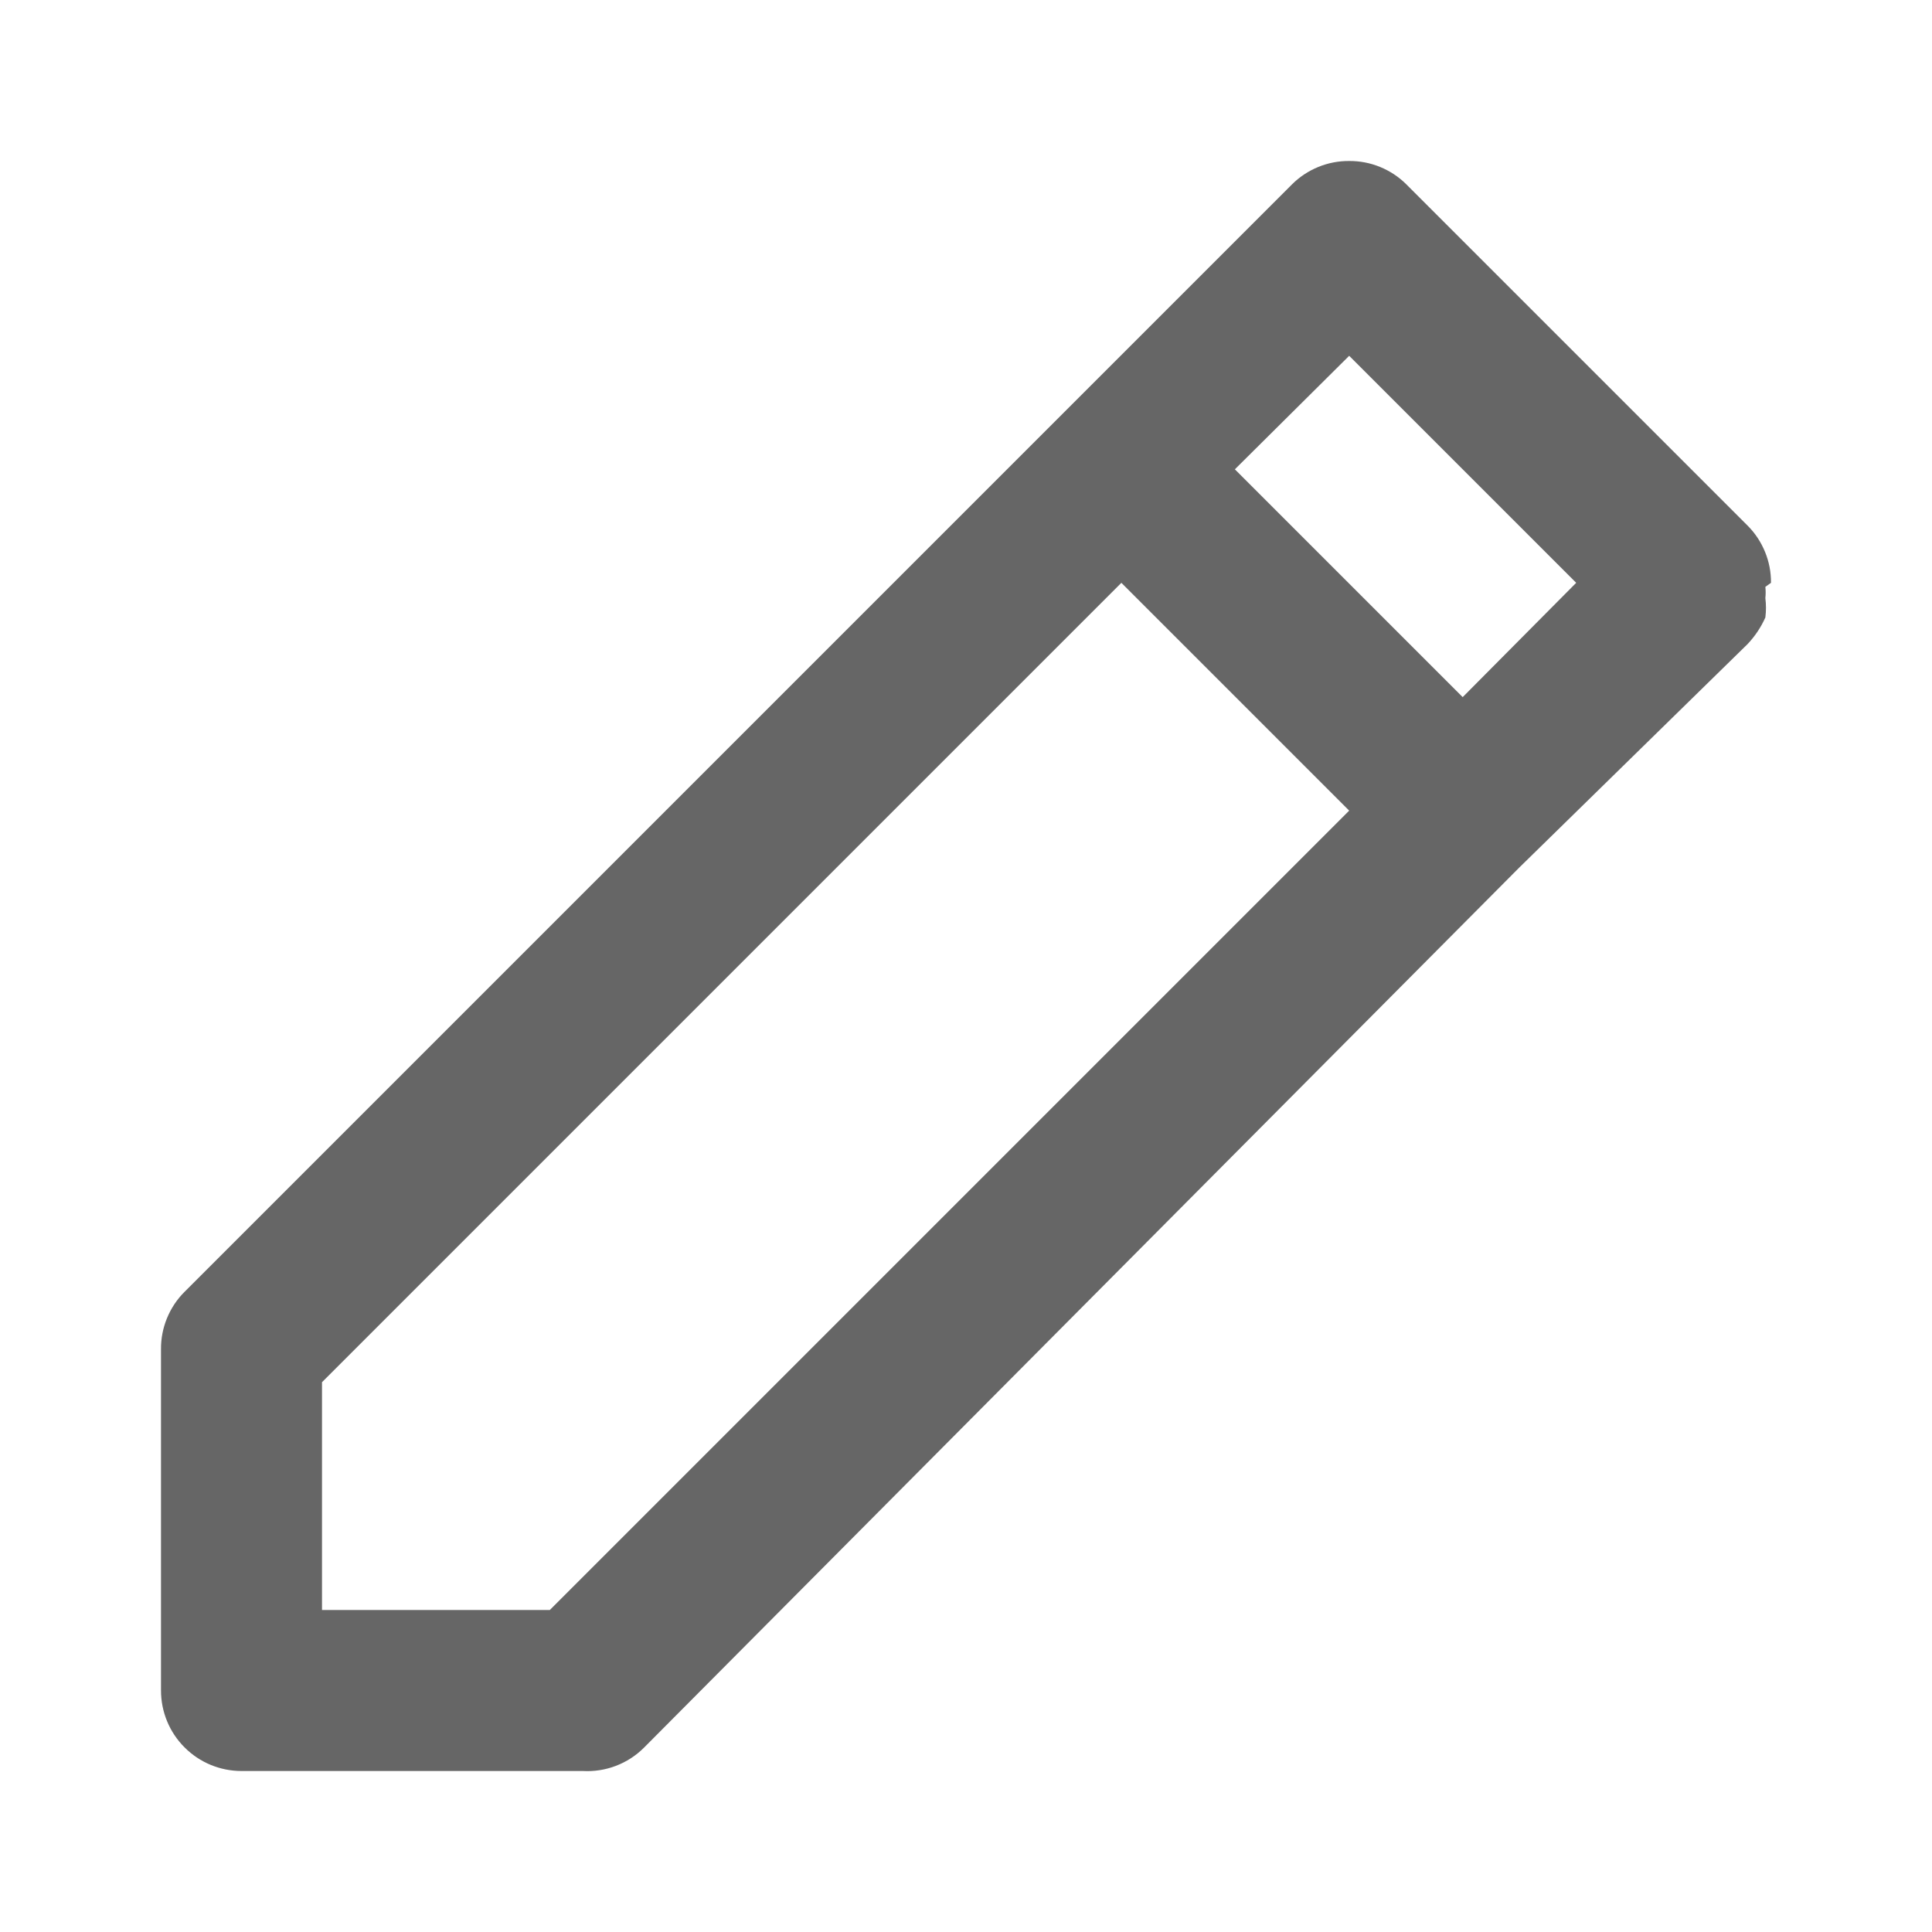
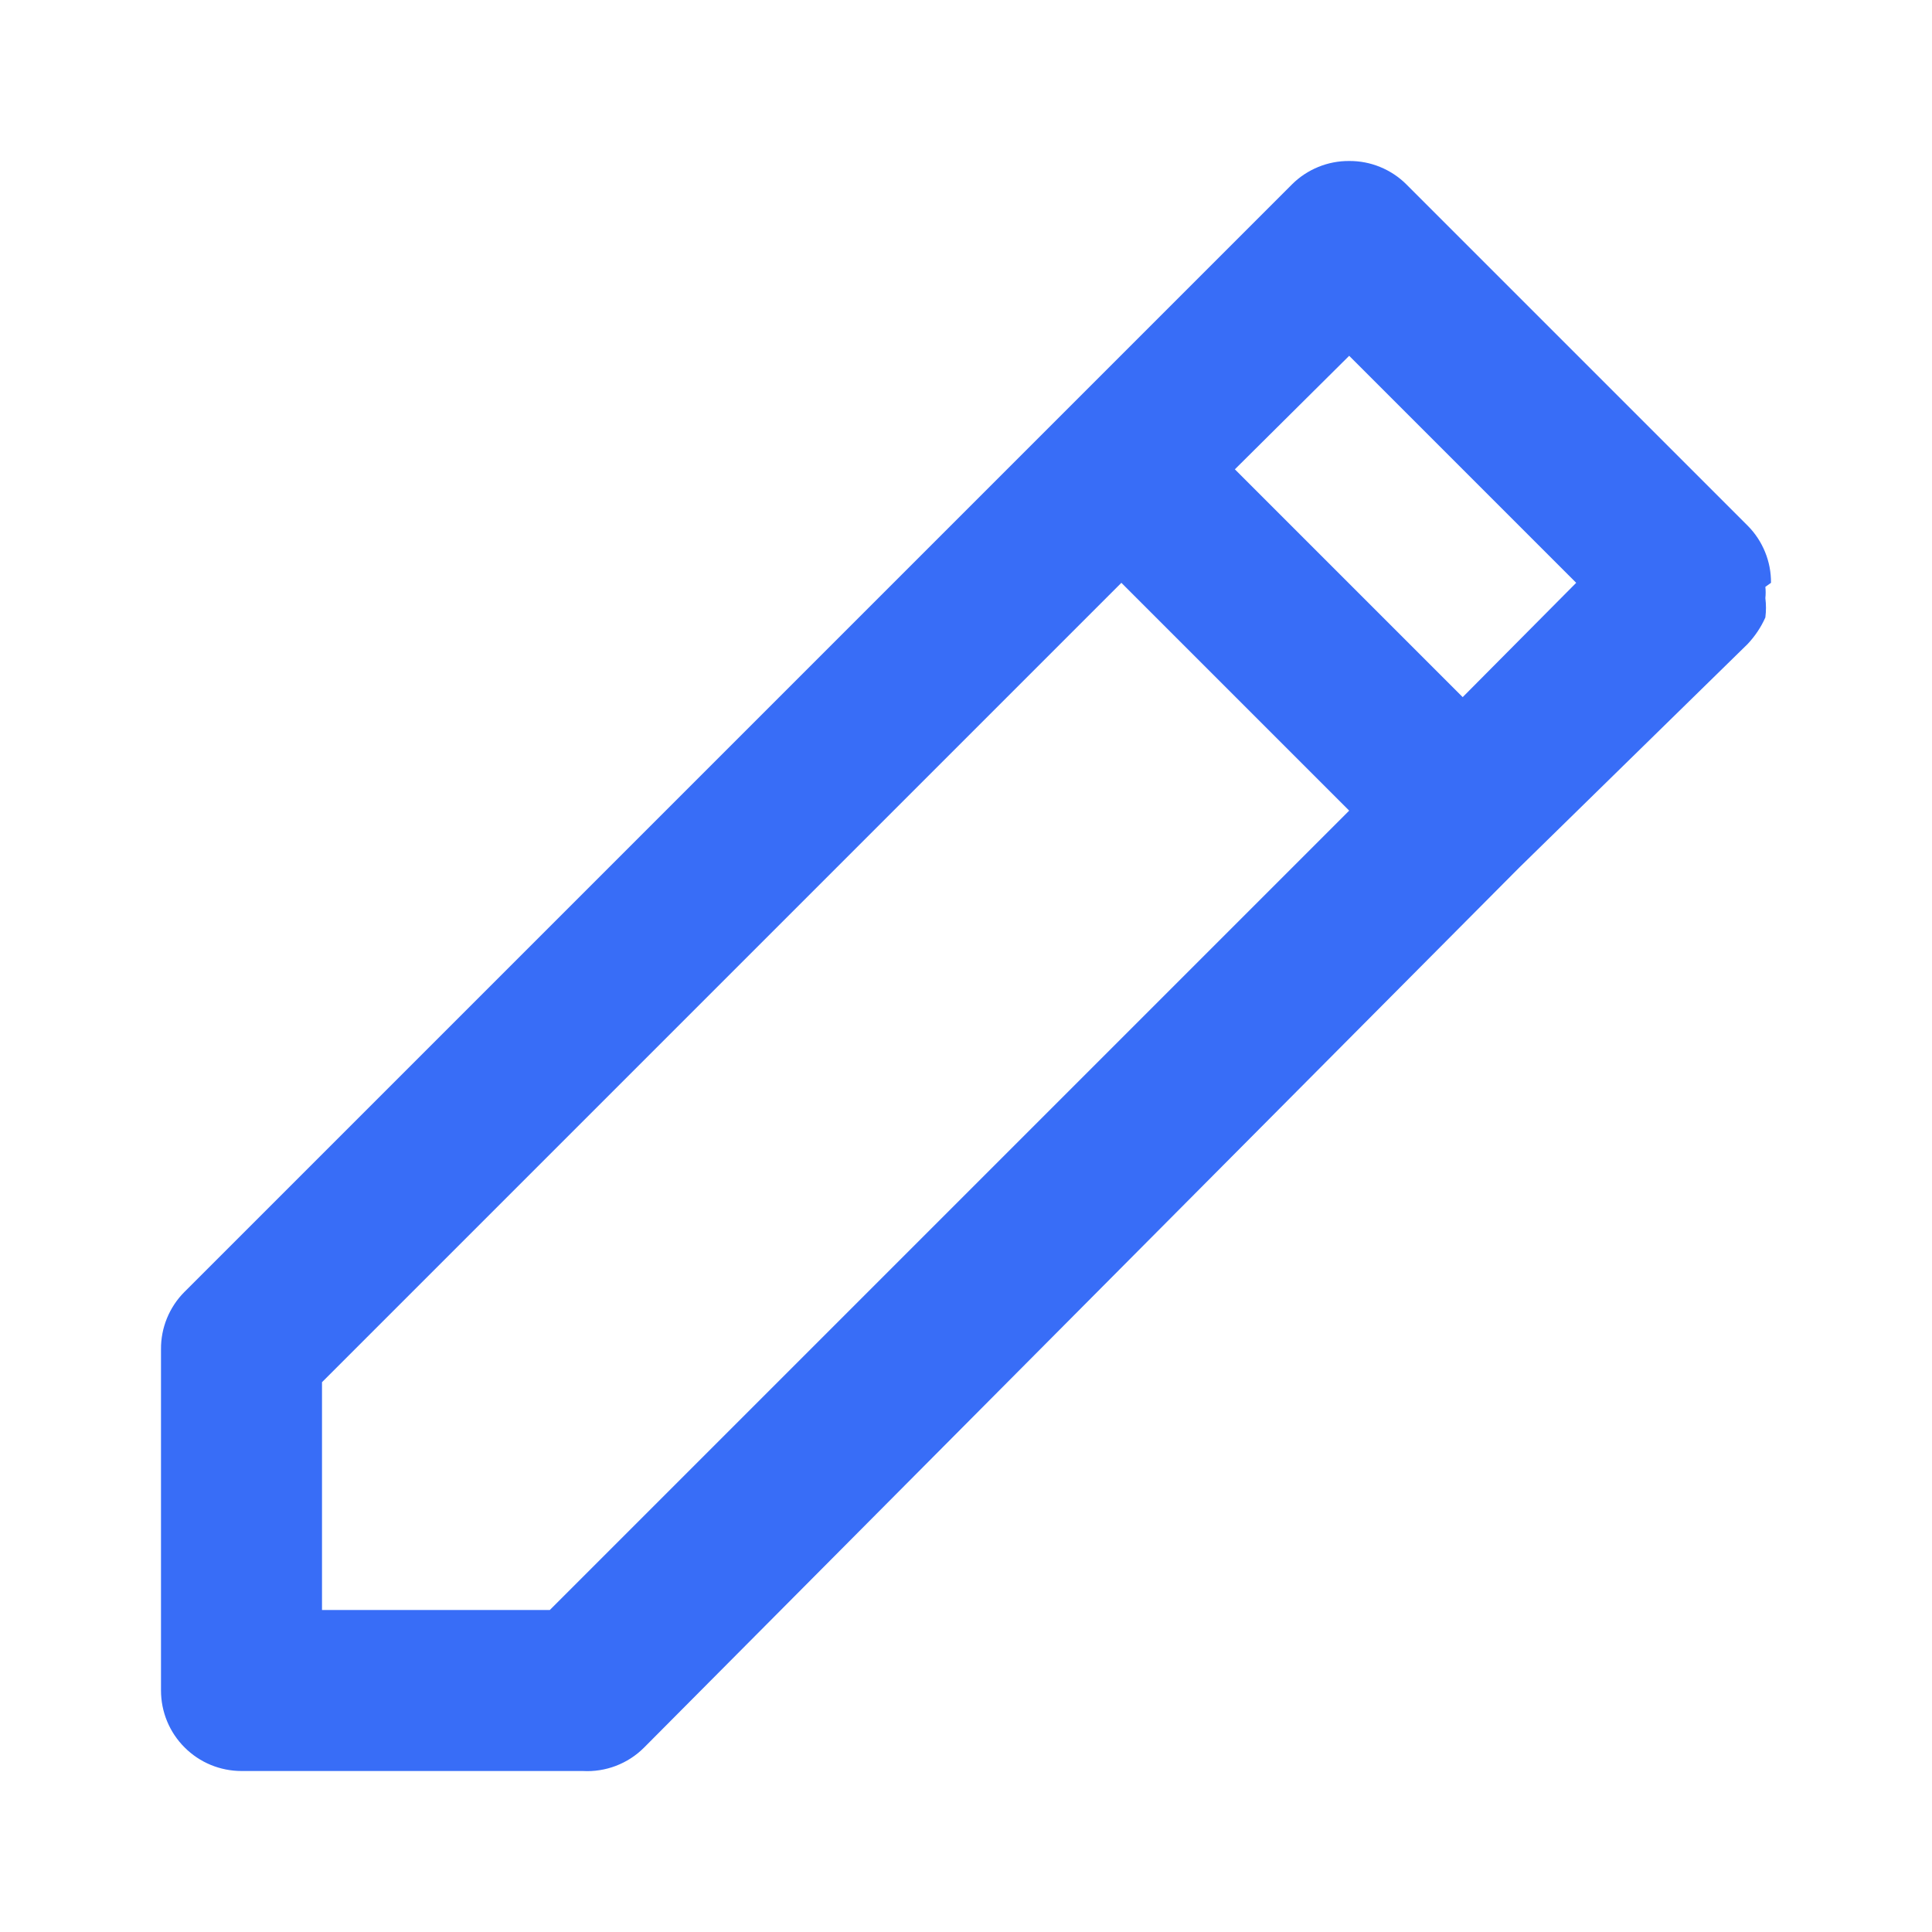
- <svg xmlns="http://www.w3.org/2000/svg" width="24" height="24" viewBox="0 0 24 24" fill="none">
-   <path d="M22 7.24C22.001 7.108 21.976 6.978 21.926 6.856C21.876 6.734 21.803 6.623 21.71 6.53L17.47 2.29C17.377 2.197 17.266 2.124 17.144 2.074C17.022 2.024 16.892 1.999 16.76 2C16.628 1.999 16.498 2.024 16.376 2.074C16.254 2.124 16.143 2.197 16.05 2.29L13.22 5.12L2.29 16.05C2.197 16.143 2.124 16.254 2.074 16.376C2.024 16.498 1.999 16.628 2 16.76V21C2 21.265 2.105 21.52 2.293 21.707C2.48 21.895 2.735 22 3 22H7.24C7.38 22.008 7.52 21.986 7.651 21.936C7.782 21.886 7.901 21.809 8 21.71L18.87 10.78L21.71 8C21.801 7.903 21.876 7.792 21.93 7.67C21.94 7.59 21.94 7.51 21.93 7.43C21.935 7.383 21.935 7.337 21.93 7.29L22 7.24ZM6.83 20H4V17.17L13.93 7.24L16.76 10.07L6.83 20ZM18.17 8.66L15.34 5.83L16.76 4.42L19.58 7.24L18.17 8.66Z" fill="#666666" />
+ <svg xmlns="http://www.w3.org/2000/svg" width="20" height="20" viewBox="0 0 24 24" fill="none">
+   <path d="M22 7.24C22.001 7.108 21.976 6.978 21.926 6.856C21.876 6.734 21.803 6.623 21.71 6.53L17.47 2.29C17.377 2.197 17.266 2.124 17.144 2.074C17.022 2.024 16.892 1.999 16.76 2C16.628 1.999 16.498 2.024 16.376 2.074C16.254 2.124 16.143 2.197 16.05 2.29L13.22 5.12L2.29 16.05C2.197 16.143 2.124 16.254 2.074 16.376C2.024 16.498 1.999 16.628 2 16.76V21C2 21.265 2.105 21.52 2.293 21.707C2.48 21.895 2.735 22 3 22H7.24C7.38 22.008 7.52 21.986 7.651 21.936C7.782 21.886 7.901 21.809 8 21.71L18.87 10.78L21.71 8C21.801 7.903 21.876 7.792 21.93 7.67C21.94 7.59 21.94 7.51 21.93 7.43C21.935 7.383 21.935 7.337 21.93 7.29L22 7.24ZM6.83 20H4V17.17L13.93 7.24L16.76 10.07L6.83 20ZM18.17 8.66L15.34 5.83L16.76 4.42L19.58 7.24L18.17 8.66Z" fill="#386DF7" />
</svg>
